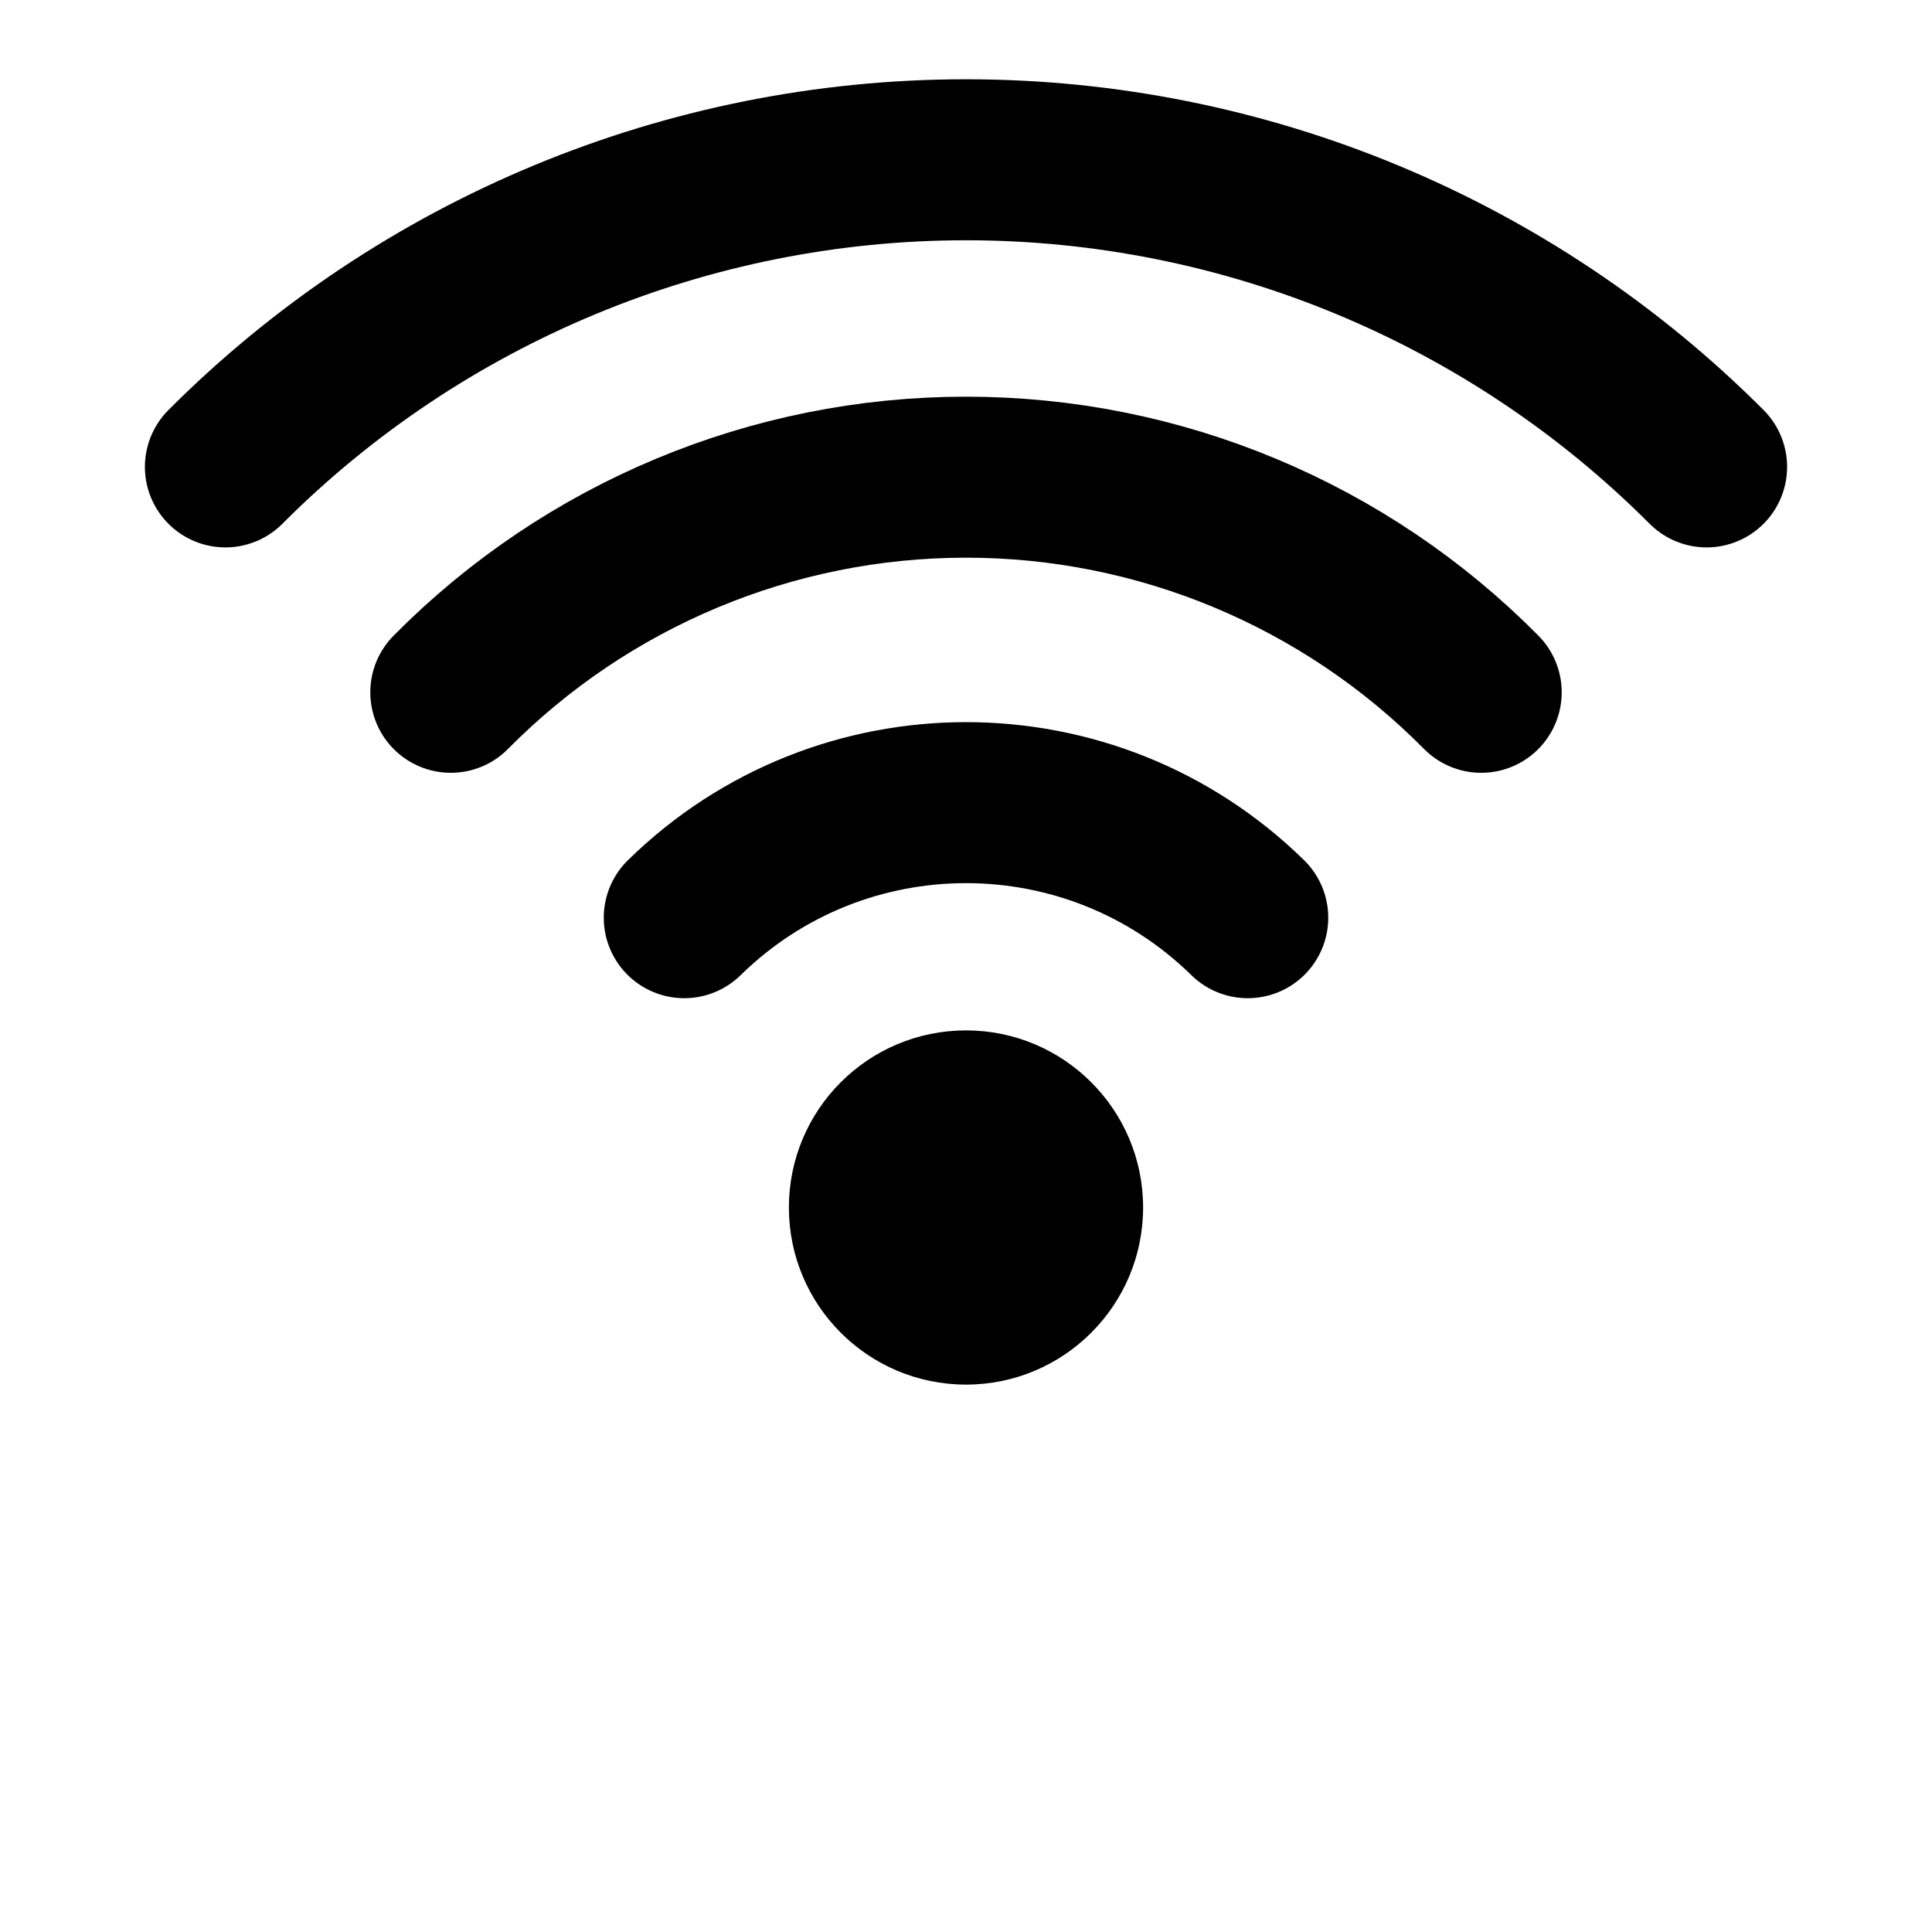
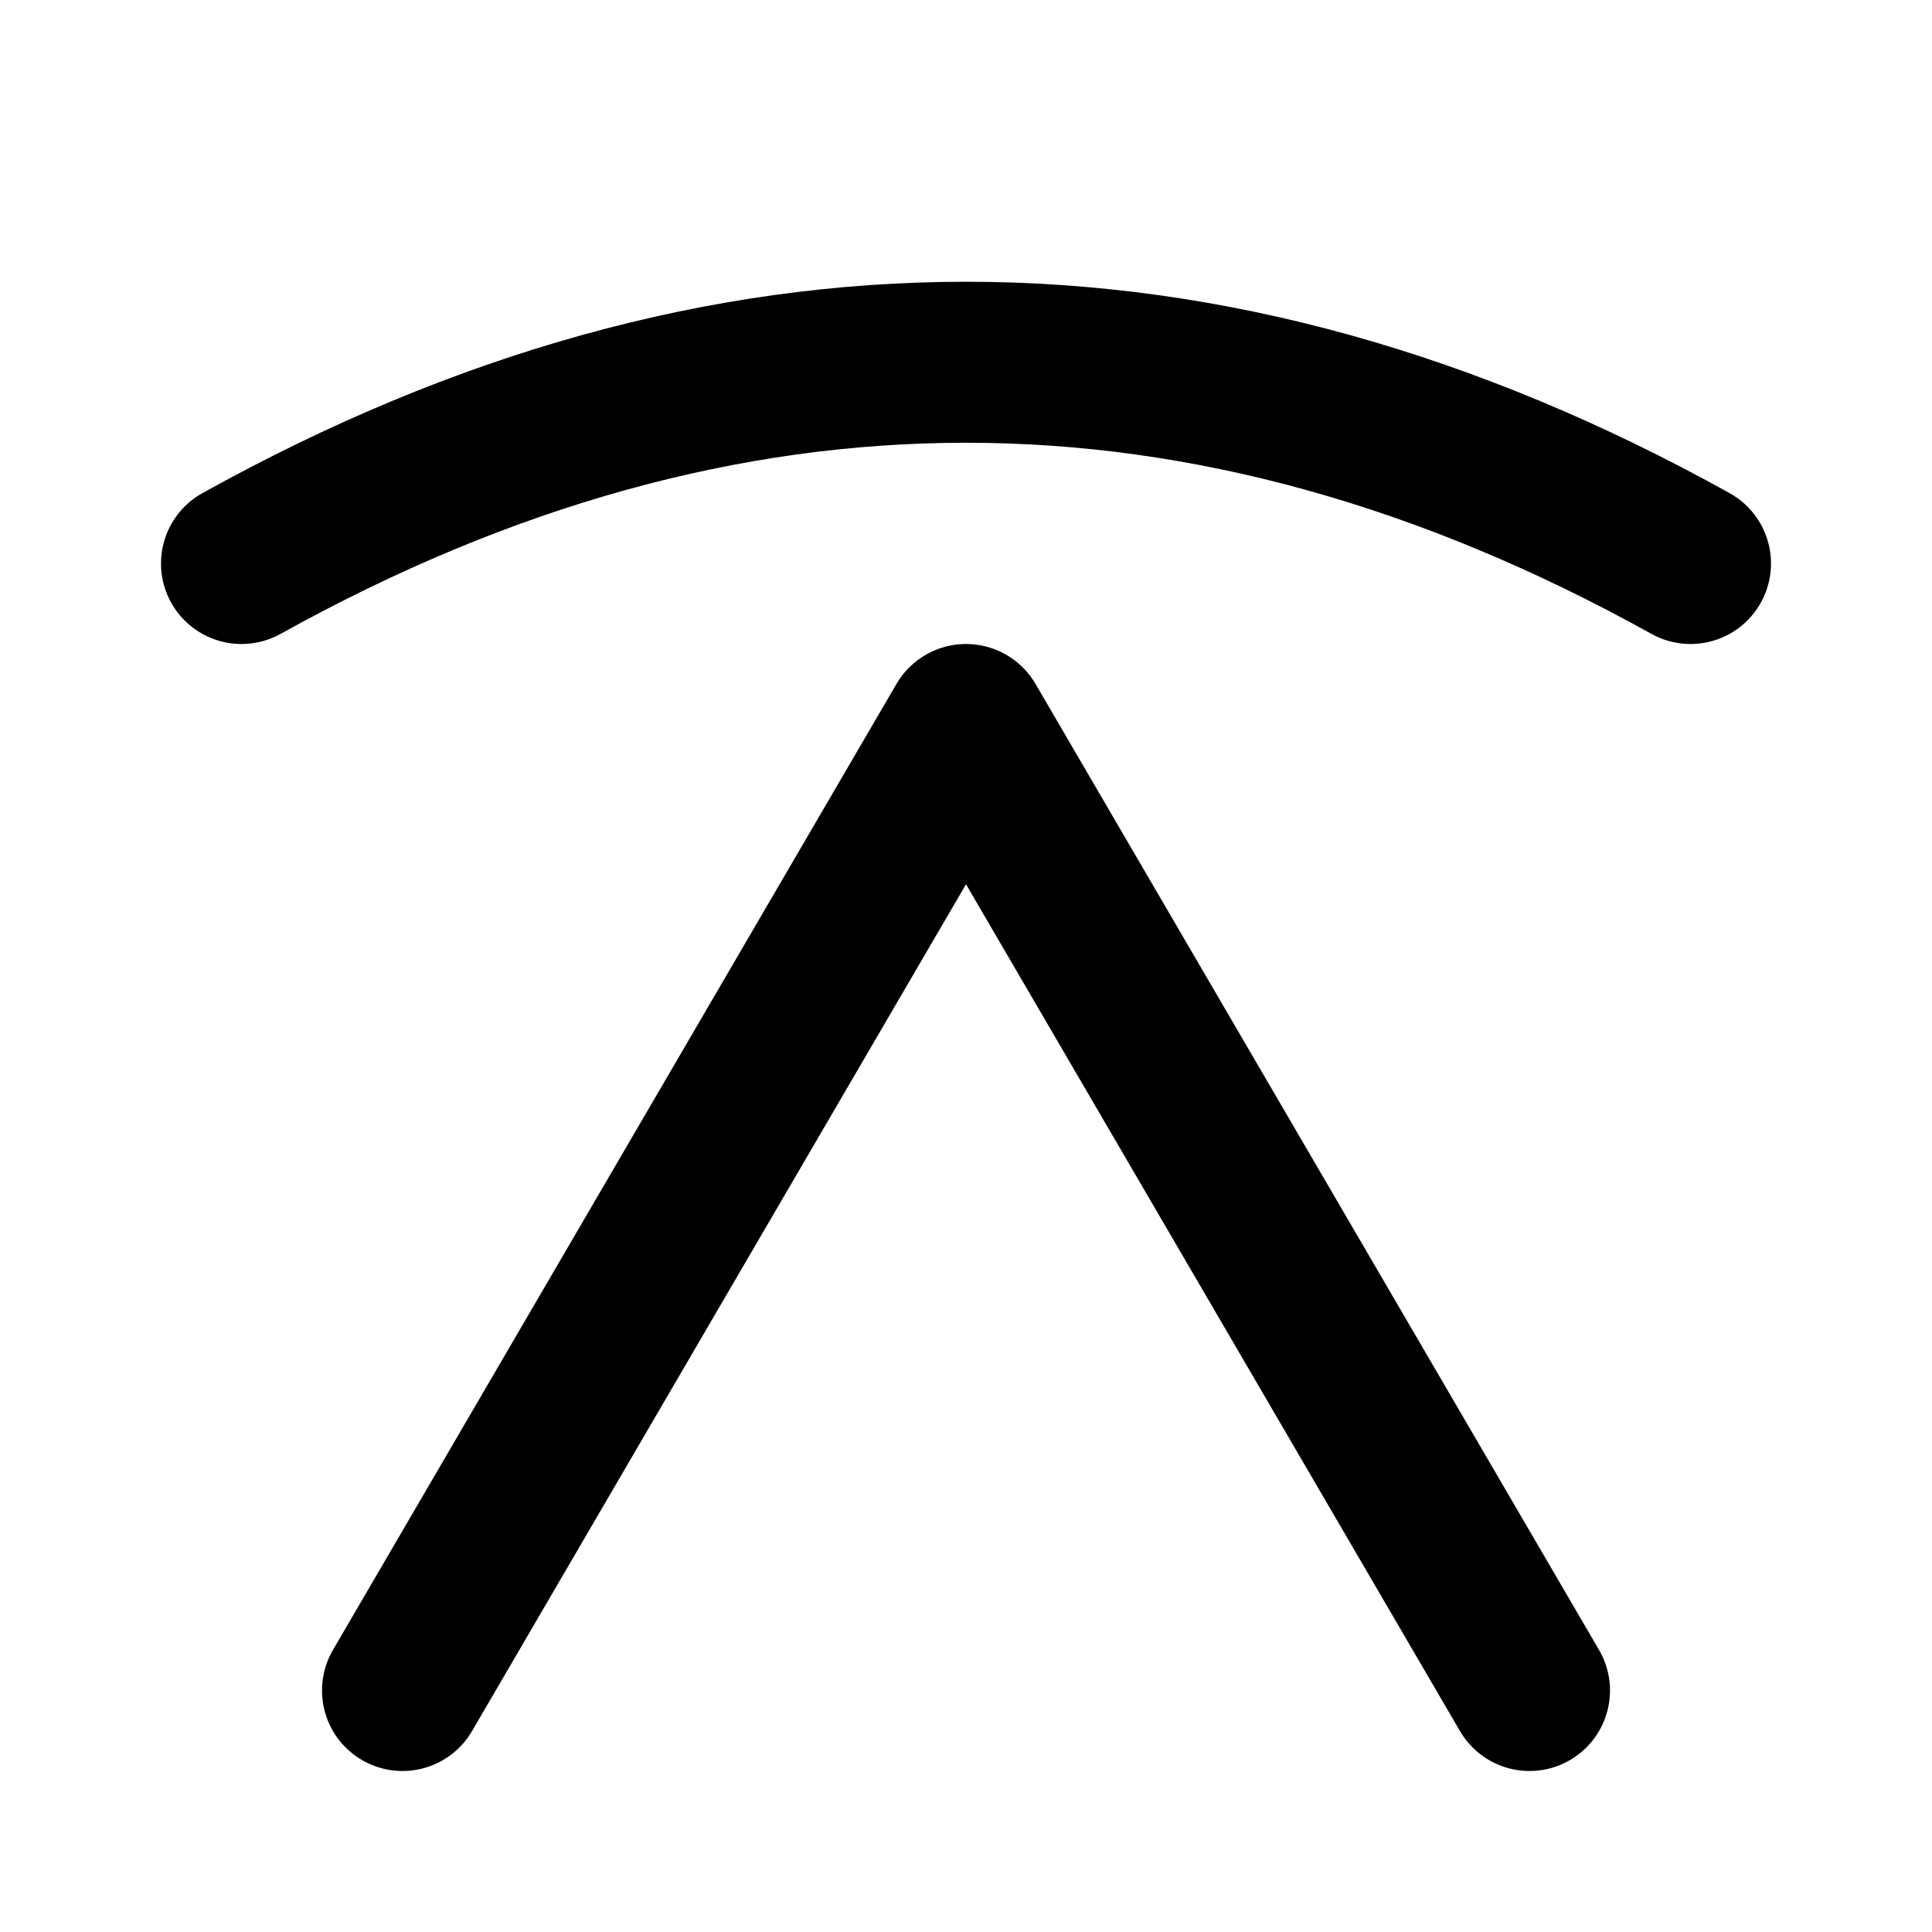
<svg xmlns="http://www.w3.org/2000/svg" viewBox="0 0 24 24" fill="none" stroke="#000" stroke-width="2" stroke-linecap="round" stroke-linejoin="round">
-   <circle cx="12" cy="15" r="2.2" fill="#000" stroke="none" />
-   <path d="M8.5 11.4a5 5 0 0 1 7 0" />
-   <path d="M5.6 8.6a9 9 0 0 1 12.8 0" />
-   <path d="M2.8 5.8a13 13 0 0 1 18.4 0" />
+   <path d="M3 7Q12 2 21 7" />
+   <path d="M5 21 12 9 19 21" />
</svg>
